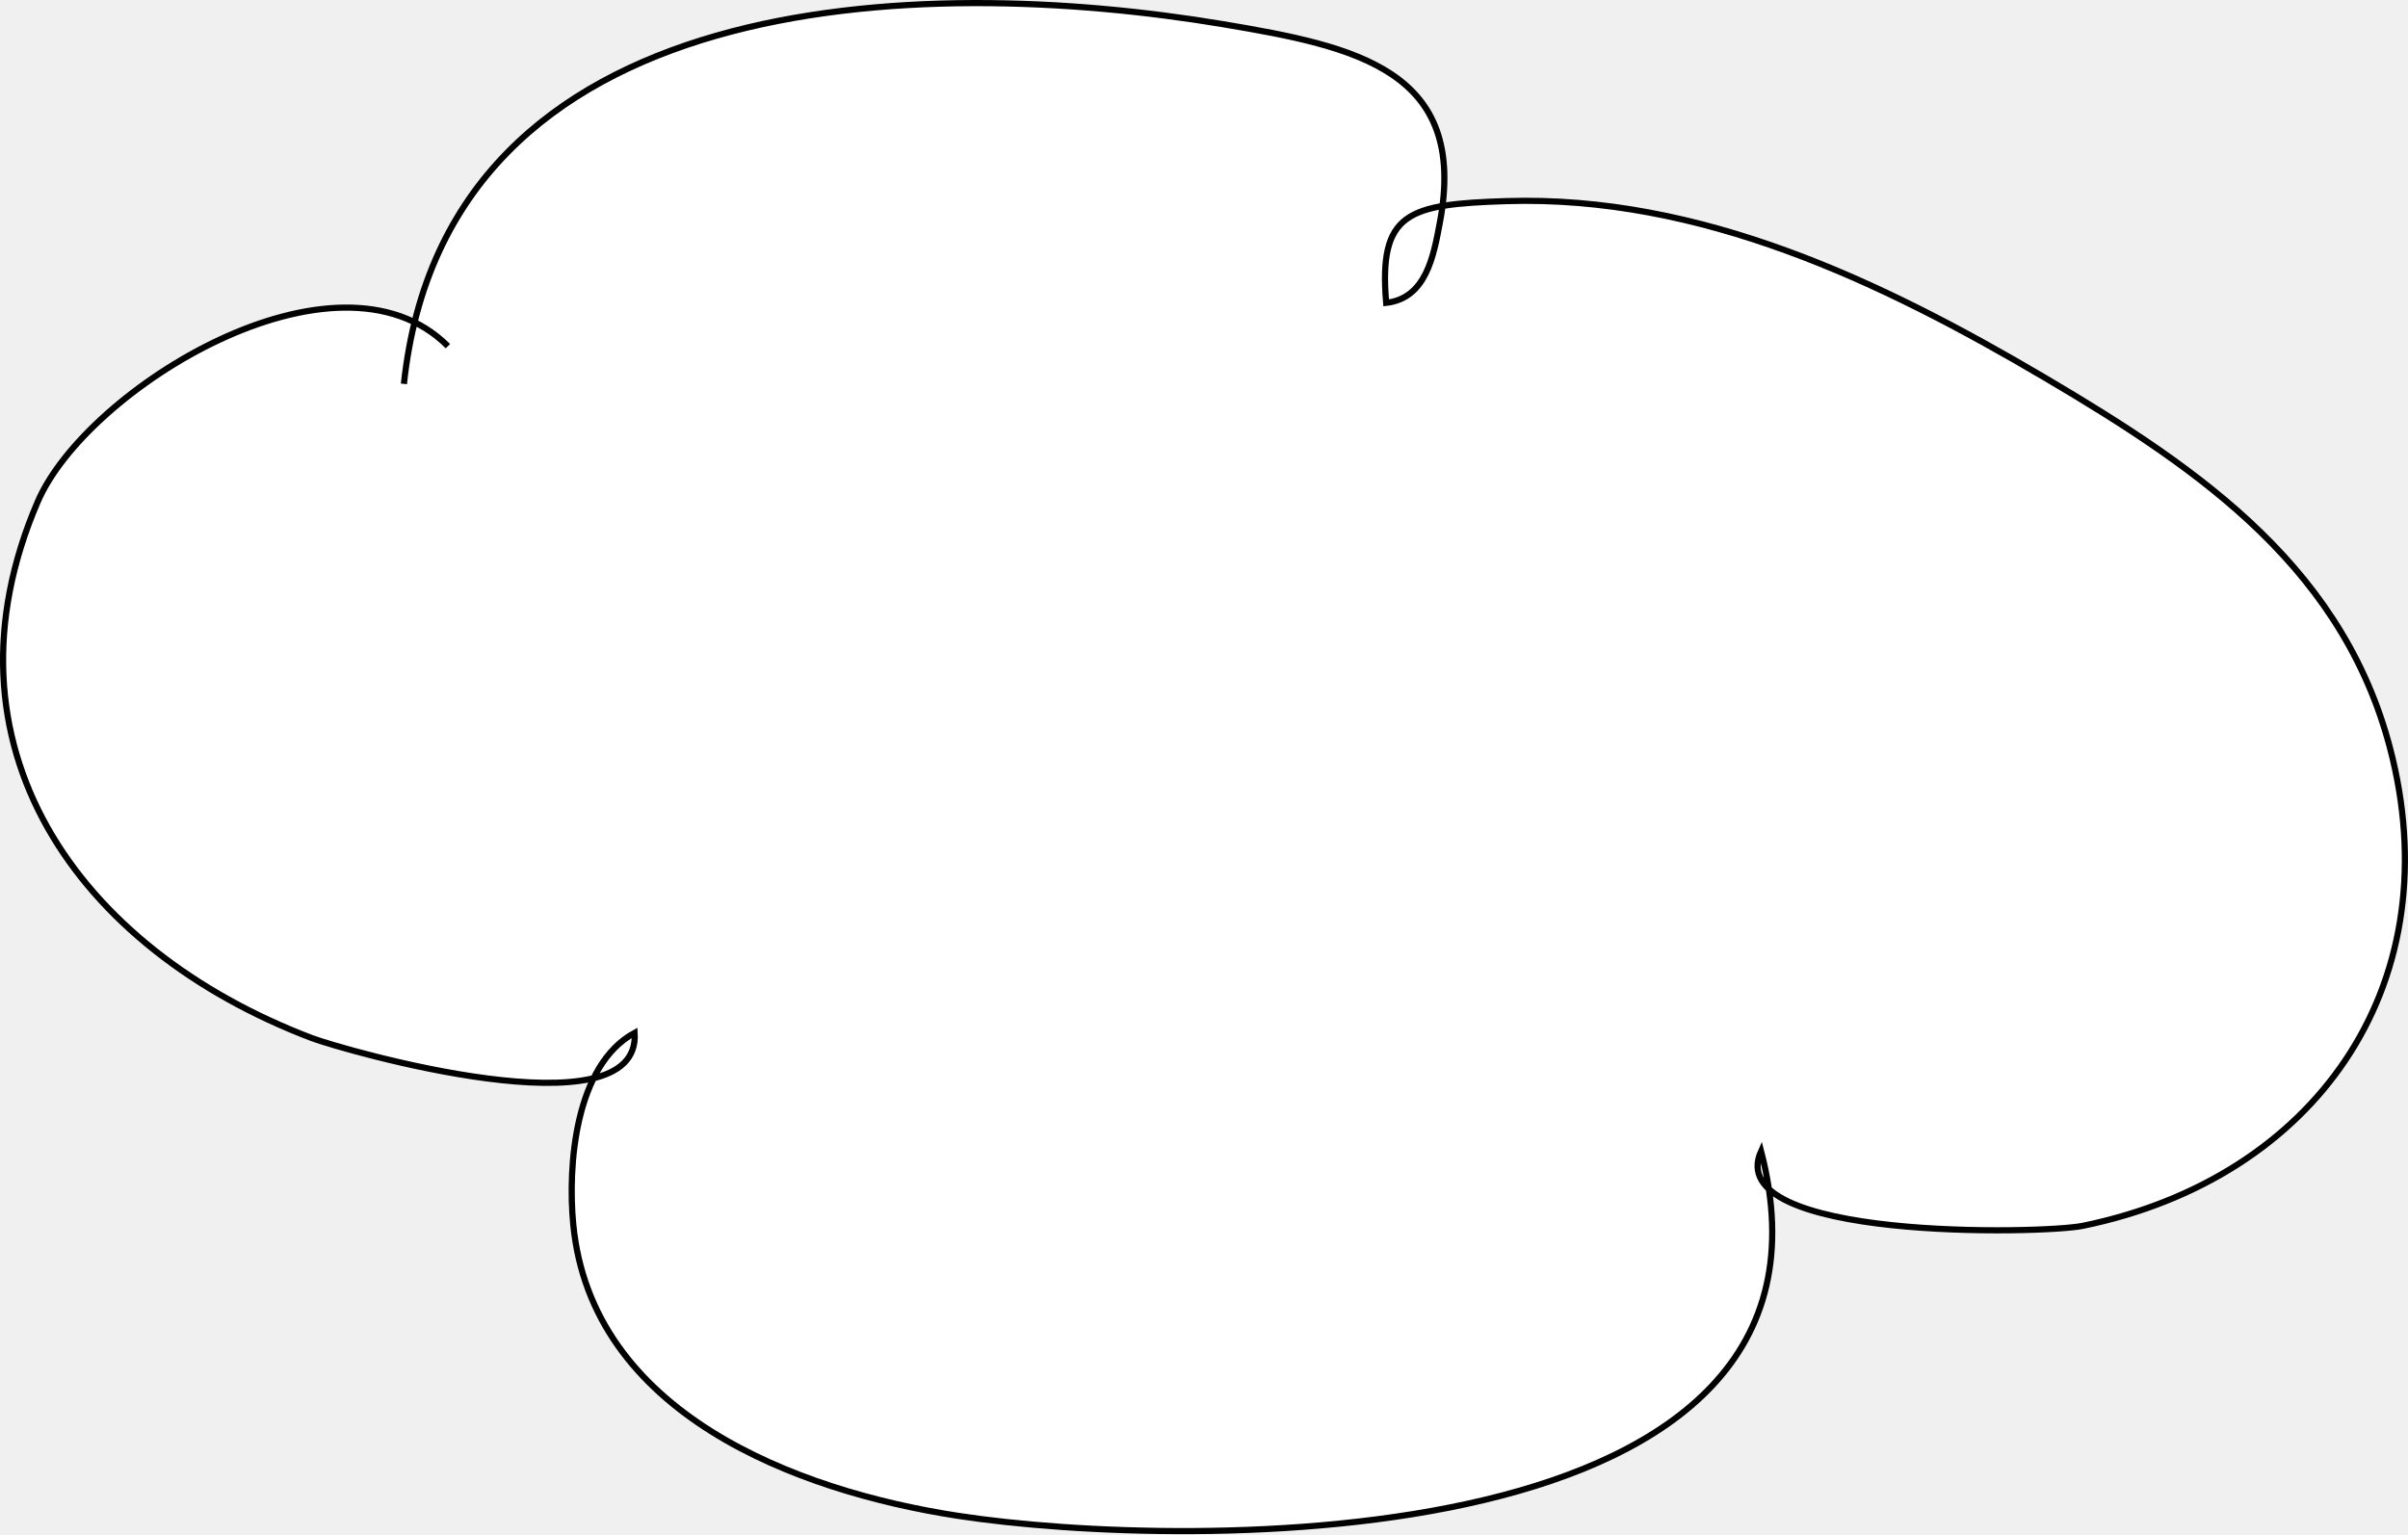
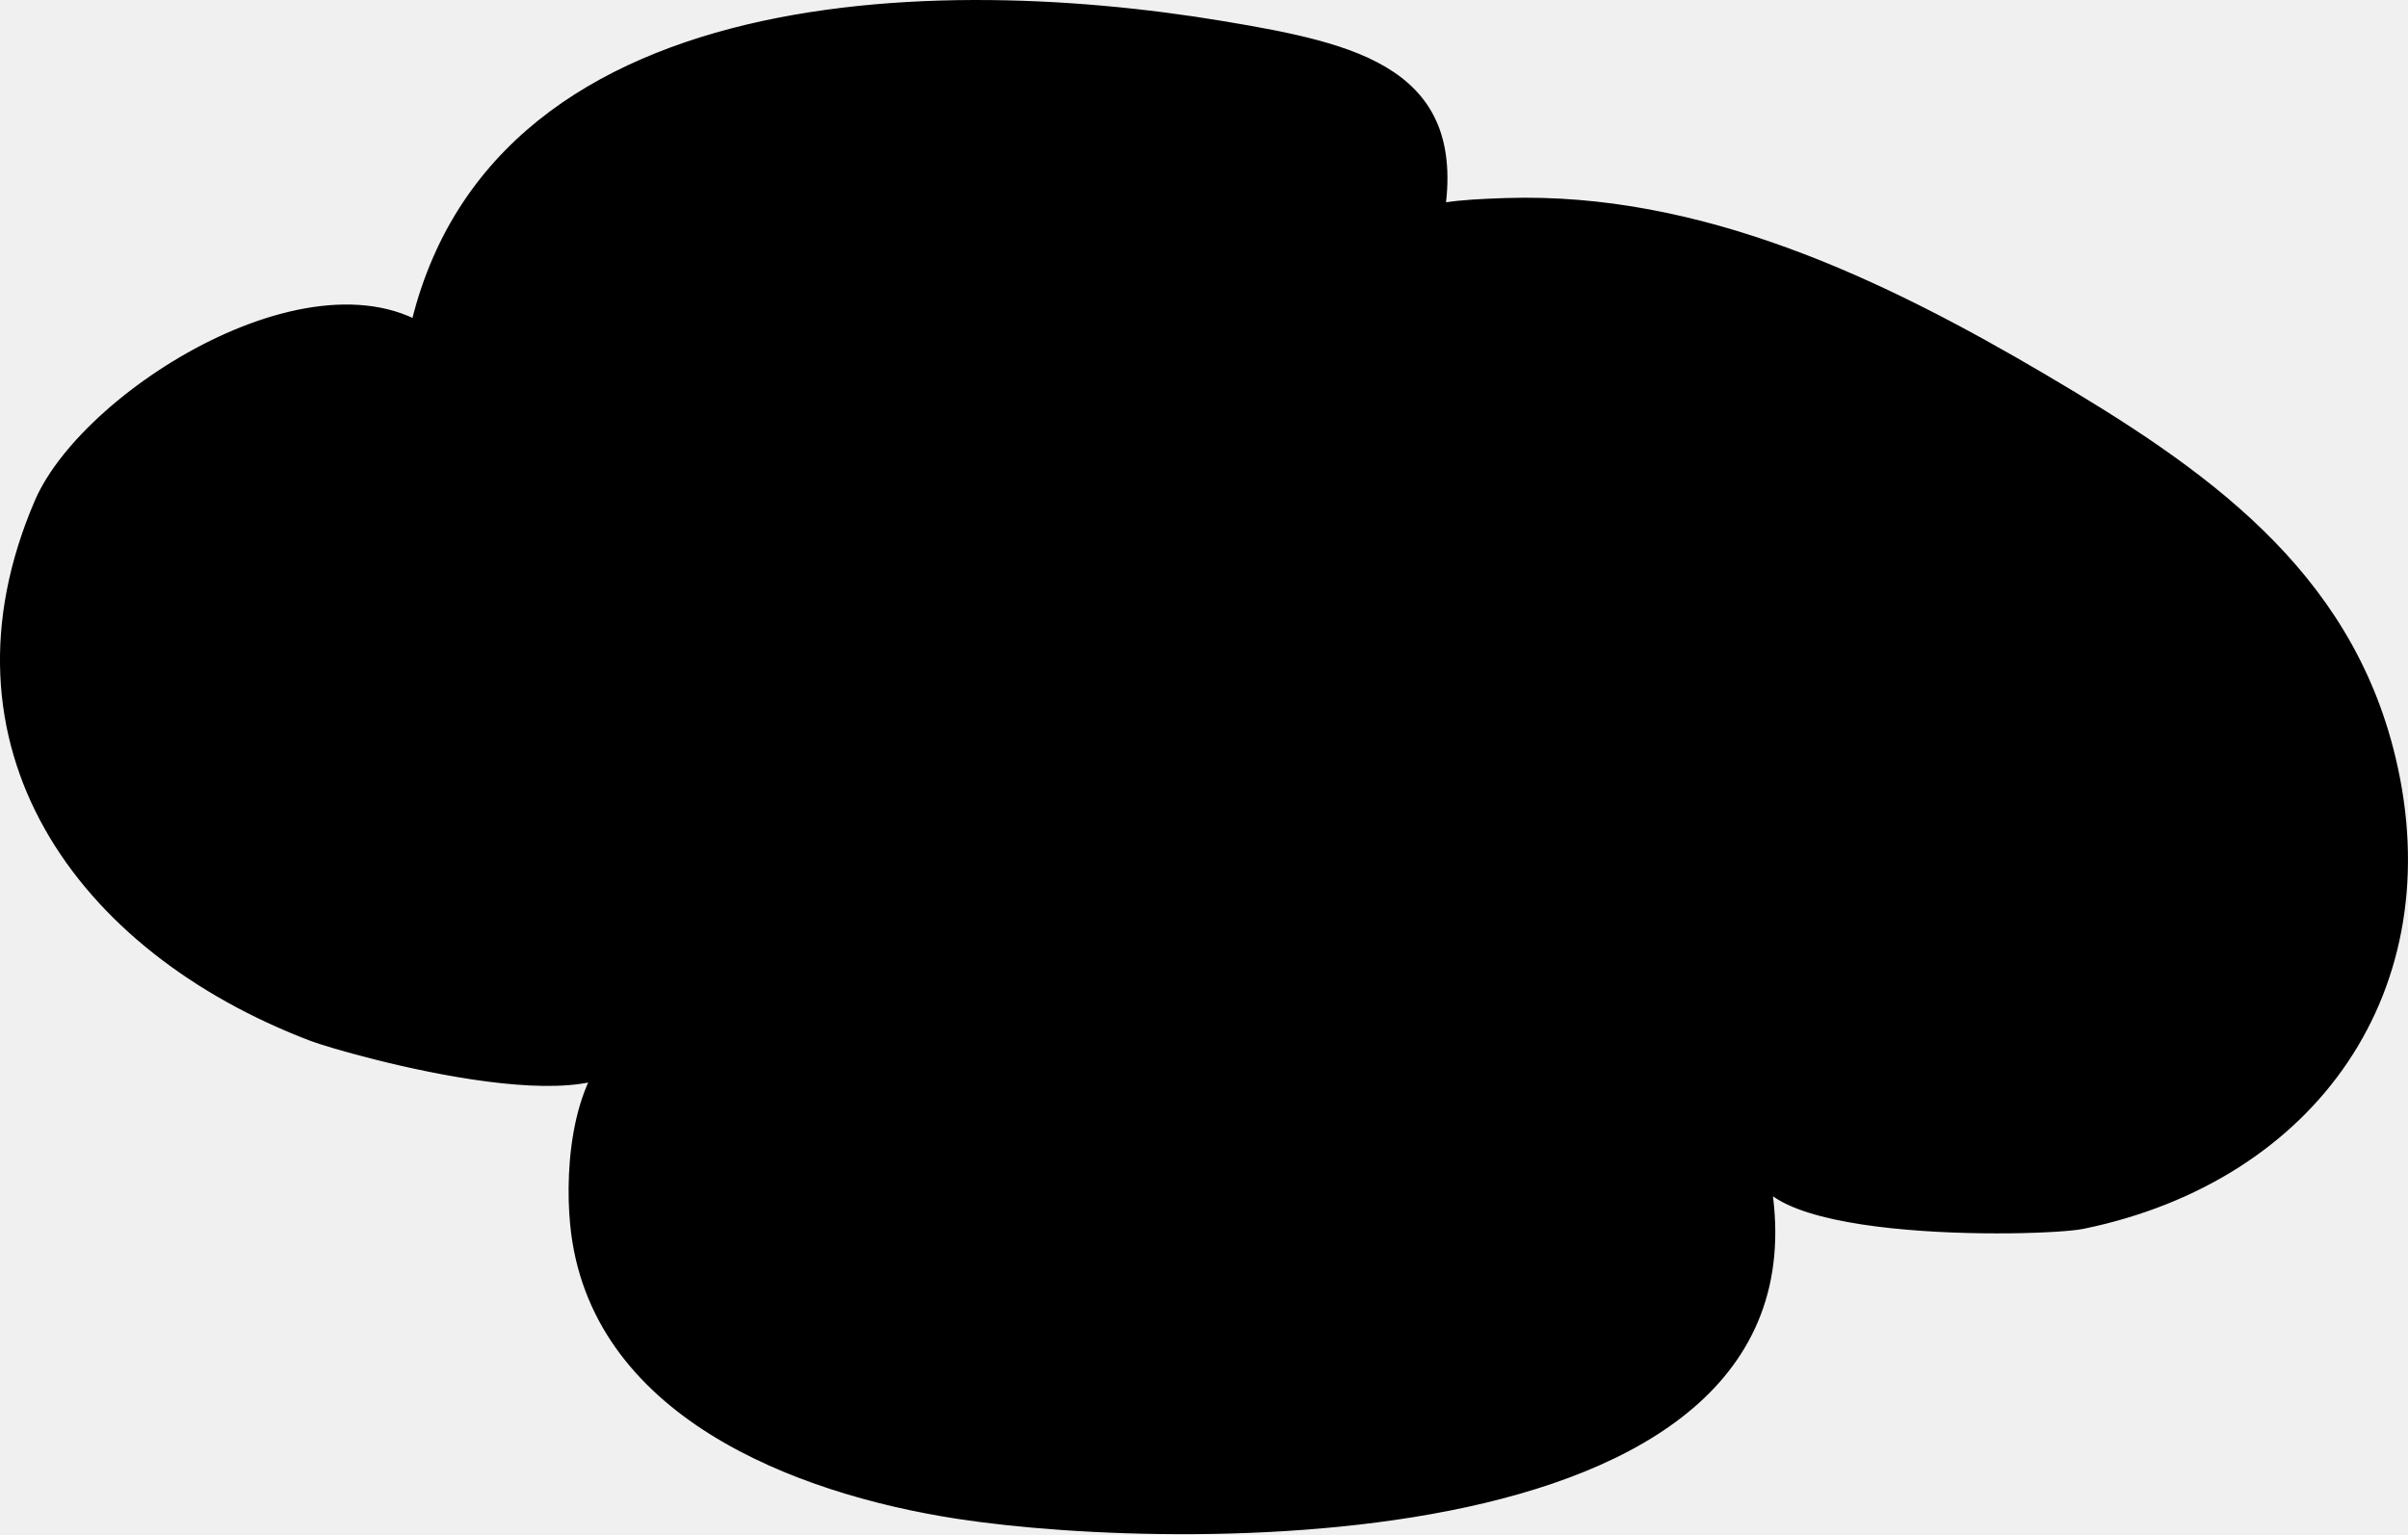
- <svg xmlns="http://www.w3.org/2000/svg" version="1.1" id="Layer_1" x="0px" y="0px" width="390.63px" height="248.934px" viewBox="71.559 103.567 390.63 248.934" enable-background="new 71.559 103.567 390.63 248.934" xml:space="preserve">
-   <path fill="#FFFFFF" stroke="#000000" stroke-miterlimit="10" d="M137.082,165.857c6.86-64.576,83.788-66.578,132.909-58.359  c21.616,3.617,39.752,7.521,35.16,32.105c-1.034,5.537-2.239,12.352-8.725,13.105c-1.252-14.718,3.559-15.999,19.443-16.508  c31.518-1.01,60.898,13.017,87.358,28.621c25.629,15.113,49.186,31.347,56.454,61.749c8.908,37.261-12.557,68.138-50.217,75.893  c-6.564,1.352-58.759,2.413-52.221-12.113c17.246,66.334-93.447,64.846-130.33,59.164c-26.362-4.061-59.41-16.681-62.361-47.294  c-0.917-9.517,0.298-25.832,9.962-31.07c1.081,16.715-47.39,2.748-52.405,0.84c-38.104-14.494-61.379-47.659-44.43-87.016  c7.914-18.376,48.497-43.285,66.542-25.239" />
+ <svg xmlns="http://www.w3.org/2000/svg" version="1.1" id="Layer_1" x="0px" y="0px" width="390.631px" height="248.934px" viewBox="0 0 390.631 248.934" enable-background="new 0 0 390.631 248.934" xml:space="preserve">
+   <path stroke="#000000" stroke-miterlimit="10" d="M65.523,62.29c6.86-64.575,83.788-66.578,132.909-58.358  c21.616,3.617,39.752,7.521,35.16,32.104c-1.034,5.537-2.239,12.353-8.726,13.105c-1.252-14.718,3.56-15.999,19.443-16.508  c31.519-1.011,60.898,13.017,87.358,28.62c25.629,15.113,49.186,31.348,56.454,61.749c8.908,37.262-12.558,68.139-50.217,75.894  c-6.564,1.352-58.76,2.413-52.222-12.113c17.246,66.334-93.447,64.846-130.33,59.164c-26.362-4.061-59.41-16.681-62.361-47.294  c-0.917-9.517,0.299-25.832,9.963-31.07c1.081,16.716-47.391,2.748-52.405,0.841c-38.104-14.494-61.379-47.659-44.43-87.017  c7.913-18.376,48.496-43.285,66.542-25.239" />
</svg>
